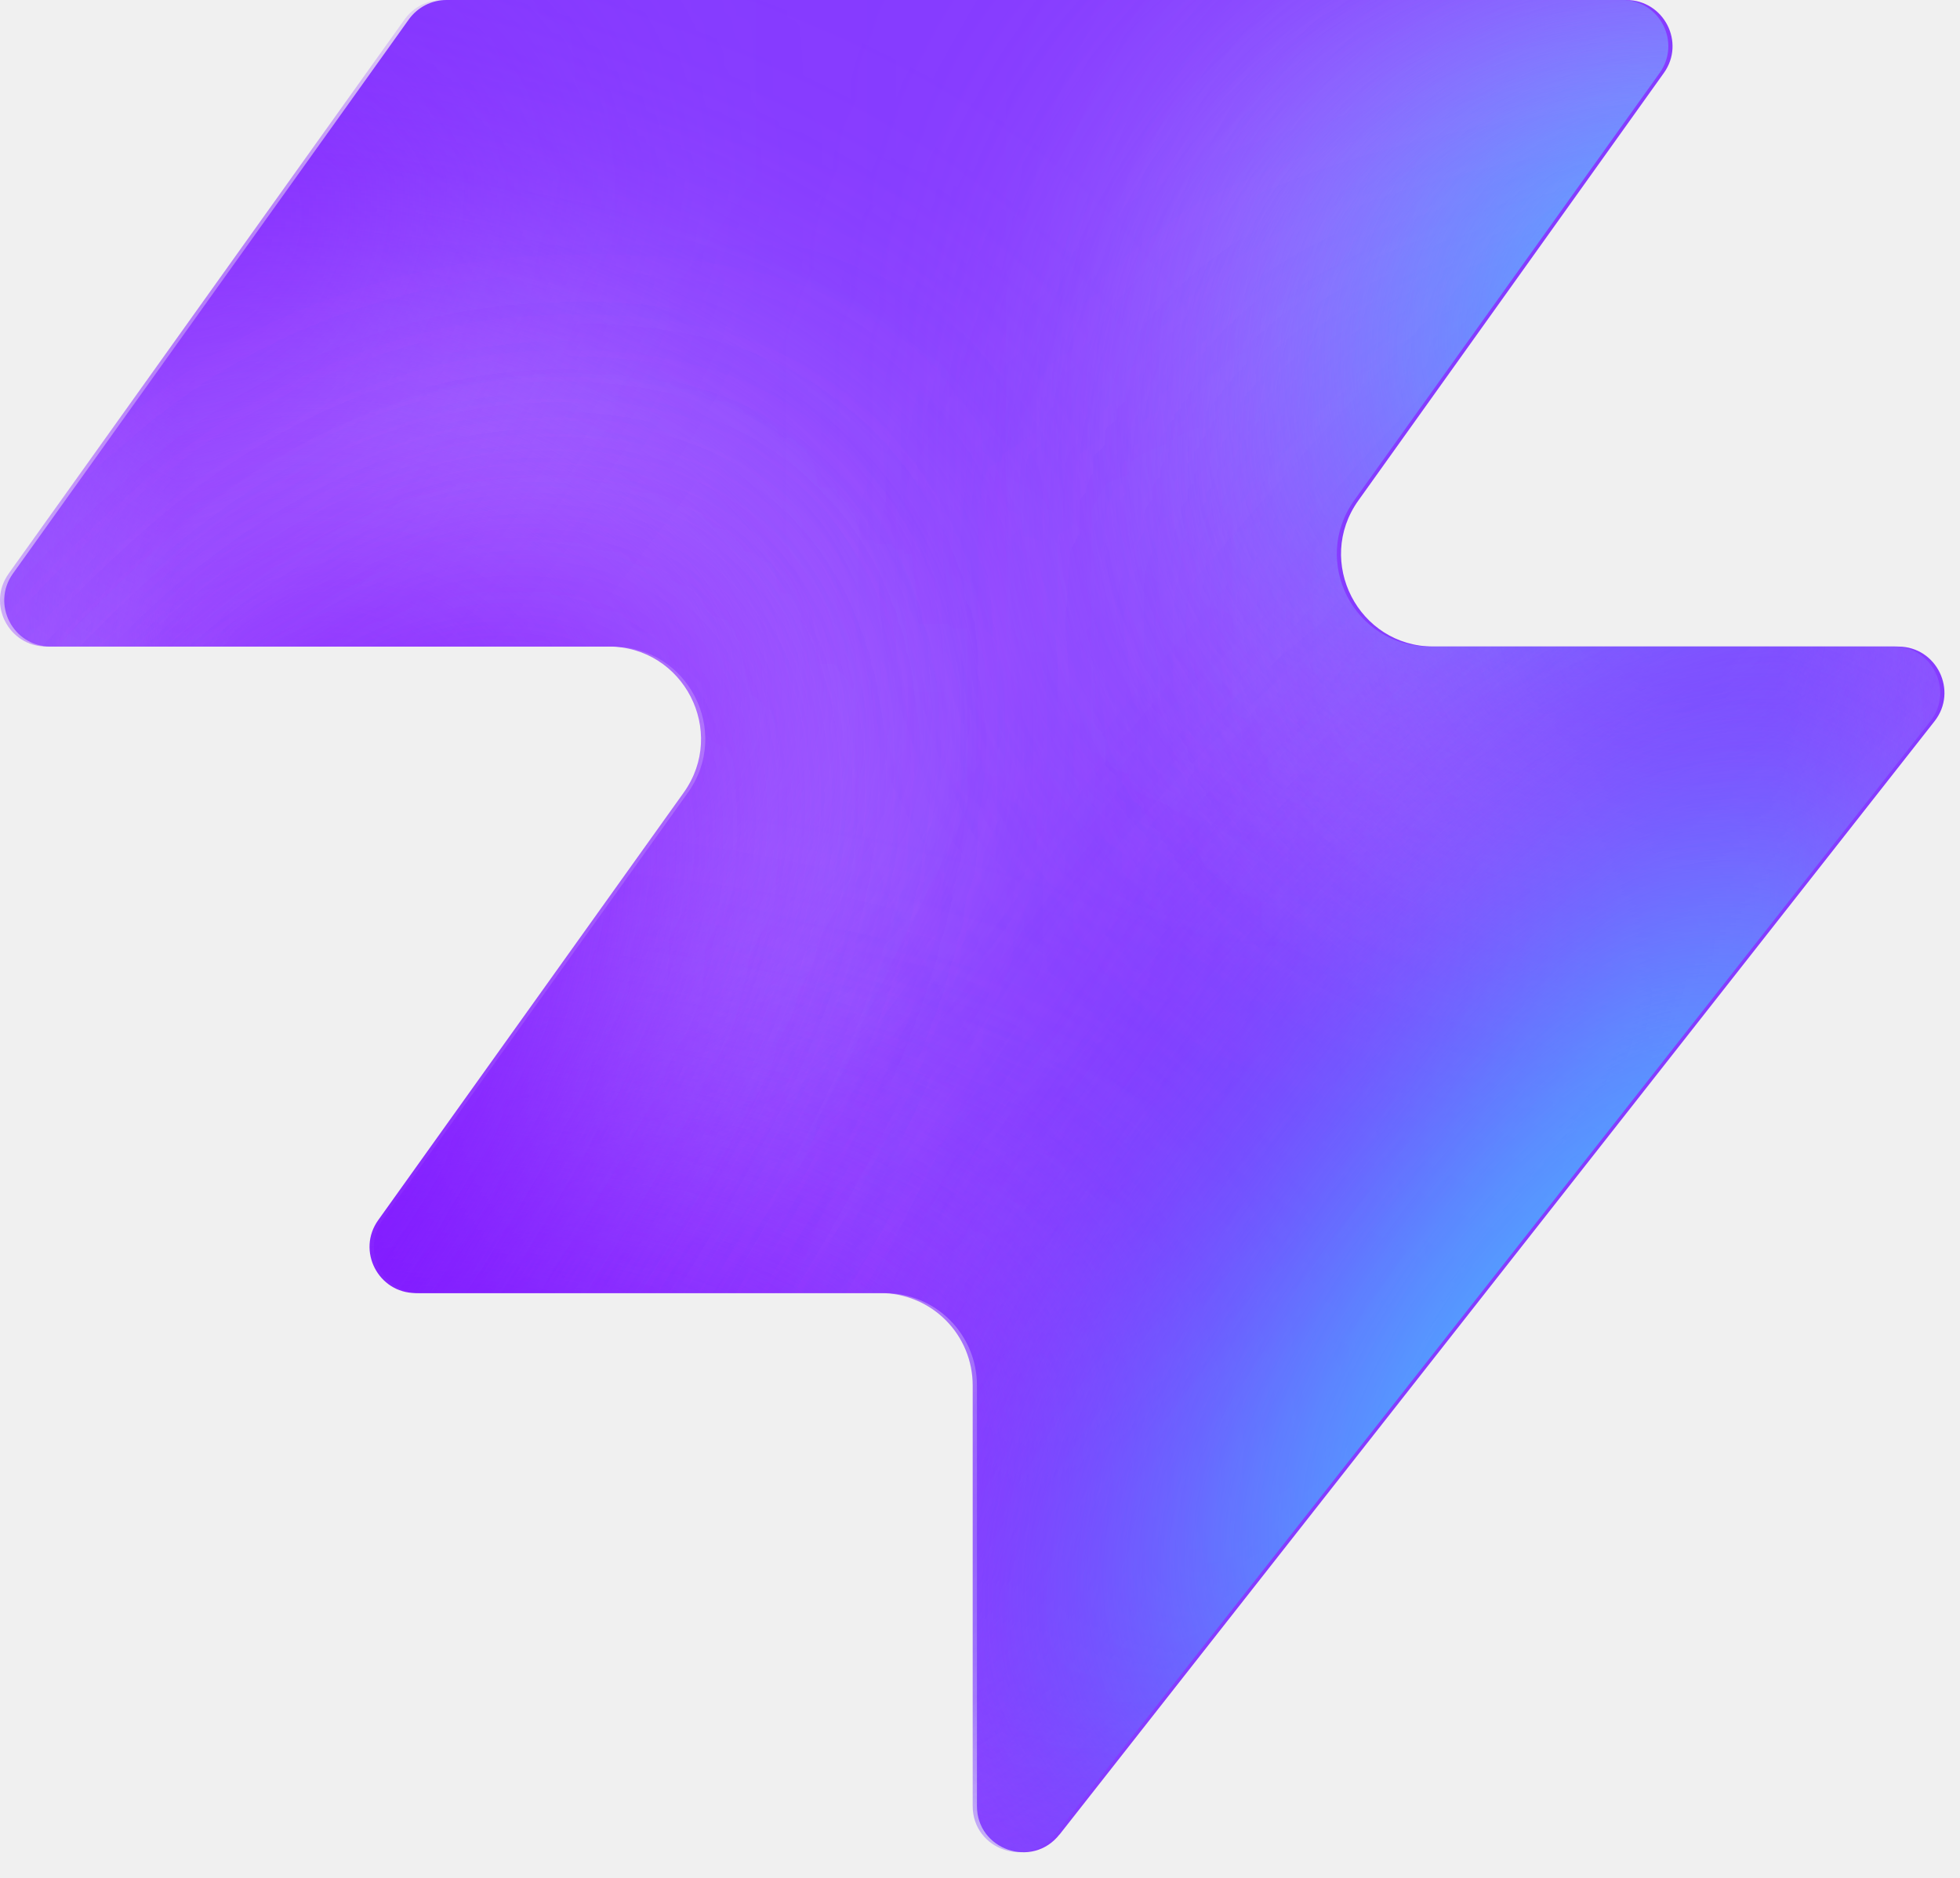
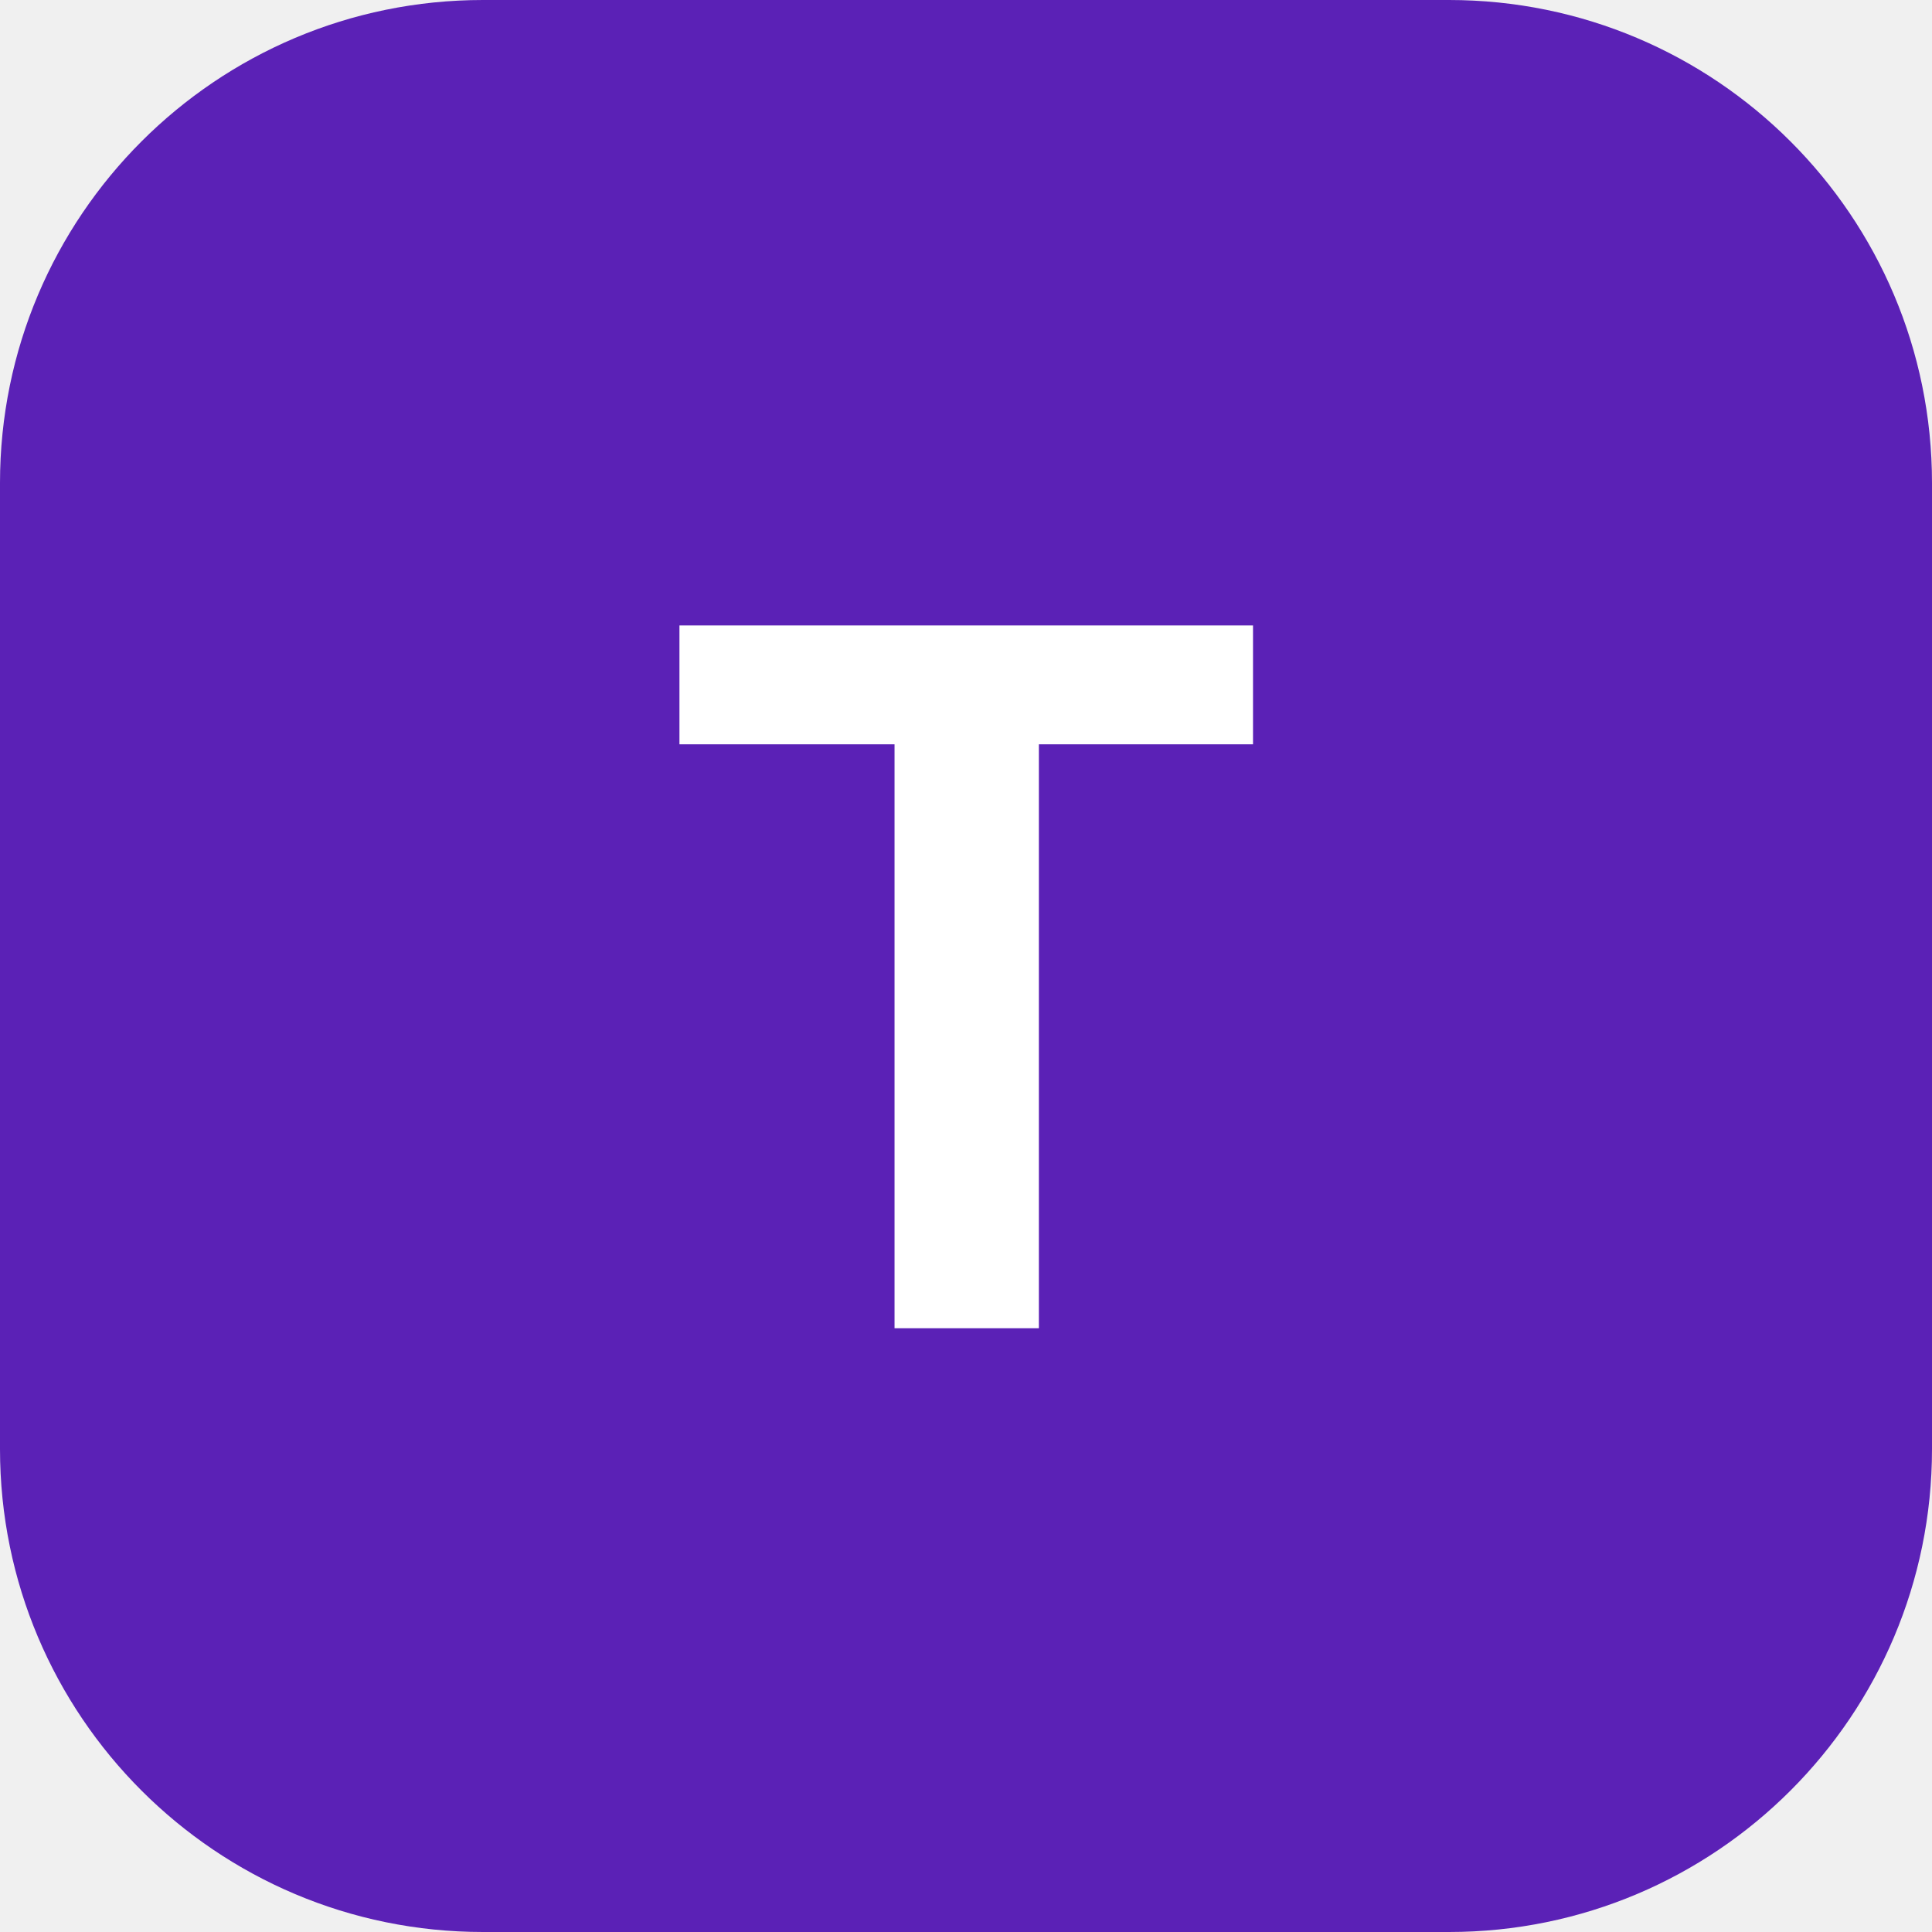
- <svg xmlns="http://www.w3.org/2000/svg" width="48" height="46" fill="none" viewBox="0 0 48 46">
-   <path fill="#863bff" d="M25.946 44.938c-.664.845-2.021.375-2.021-.698V33.937a2.26 2.26 0 0 0-2.262-2.262H10.287c-.92 0-1.456-1.04-.92-1.788l7.48-10.471c1.07-1.497 0-3.578-1.842-3.578H1.237c-.92 0-1.456-1.04-.92-1.788L10.013.474c.214-.297.556-.474.92-.474h28.894c.92 0 1.456 1.04.92 1.788l-7.48 10.471c-1.07 1.498 0 3.579 1.842 3.579h11.377c.943 0 1.473 1.088.89 1.83L25.947 44.94z" style="fill:#863bff;fill:color(display-p3 .525 .23 1);fill-opacity:1" />
-   <mask id="a" width="48" height="46" x="0" y="0" maskUnits="userSpaceOnUse" style="mask-type:alpha">
-     <path fill="#000" d="M25.842 44.938c-.664.844-2.021.375-2.021-.698V33.937a2.26 2.26 0 0 0-2.262-2.262H10.183c-.92 0-1.456-1.04-.92-1.788l7.48-10.471c1.07-1.498 0-3.579-1.842-3.579H1.133c-.92 0-1.456-1.04-.92-1.787L9.91.473c.214-.297.556-.474.92-.474h28.894c.92 0 1.456 1.04.92 1.788l-7.48 10.471c-1.07 1.498 0 3.578 1.842 3.578h11.377c.943 0 1.473 1.088.89 1.832L25.843 44.94z" style="fill:#000;fill-opacity:1" />
-   </mask>
-   <g mask="url(#a)">
-     <g filter="url(#b)">
-       <ellipse cx="5.508" cy="14.704" fill="#ede6ff" rx="5.508" ry="14.704" style="fill:#ede6ff;fill:color(display-p3 .927 .903 1);fill-opacity:1" transform="matrix(.00324 1 1 -.00324 -4.47 31.516)" />
-     </g>
-     <g filter="url(#c)">
-       <ellipse cx="10.399" cy="29.851" fill="#ede6ff" rx="10.399" ry="29.851" style="fill:#ede6ff;fill:color(display-p3 .927 .903 1);fill-opacity:1" transform="matrix(.00324 1 1 -.00324 -39.328 7.883)" />
-     </g>
-     <g filter="url(#d)">
-       <ellipse cx="5.508" cy="30.487" fill="#7e14ff" rx="5.508" ry="30.487" style="fill:#7e14ff;fill:color(display-p3 .492 .077 1);fill-opacity:1" transform="rotate(89.814 -25.913 -14.639)scale(1 -1)" />
-     </g>
-     <g filter="url(#e)">
-       <ellipse cx="5.508" cy="30.599" fill="#7e14ff" rx="5.508" ry="30.599" style="fill:#7e14ff;fill:color(display-p3 .492 .077 1);fill-opacity:1" transform="rotate(89.814 -32.644 -3.334)scale(1 -1)" />
-     </g>
-     <g filter="url(#f)">
-       <ellipse cx="5.508" cy="30.599" fill="#7e14ff" rx="5.508" ry="30.599" style="fill:#7e14ff;fill:color(display-p3 .492 .077 1);fill-opacity:1" transform="matrix(.00324 1 1 -.00324 -34.34 30.47)" />
-     </g>
-     <g filter="url(#g)">
-       <ellipse cx="14.072" cy="22.078" fill="#ede6ff" rx="14.072" ry="22.078" style="fill:#ede6ff;fill:color(display-p3 .927 .903 1);fill-opacity:1" transform="rotate(93.35 24.506 48.493)scale(-1 1)" />
-     </g>
-     <g filter="url(#h)">
-       <ellipse cx="3.47" cy="21.501" fill="#7e14ff" rx="3.47" ry="21.501" style="fill:#7e14ff;fill:color(display-p3 .492 .077 1);fill-opacity:1" transform="rotate(89.009 28.708 47.59)scale(-1 1)" />
-     </g>
-     <g filter="url(#i)">
-       <ellipse cx="3.47" cy="21.501" fill="#7e14ff" rx="3.47" ry="21.501" style="fill:#7e14ff;fill:color(display-p3 .492 .077 1);fill-opacity:1" transform="rotate(89.009 28.708 47.59)scale(-1 1)" />
-     </g>
-     <g filter="url(#j)">
-       <ellipse cx=".387" cy="8.972" fill="#7e14ff" rx="4.407" ry="29.108" style="fill:#7e14ff;fill:color(display-p3 .492 .077 1);fill-opacity:1" transform="rotate(39.51 .387 8.972)" />
-     </g>
-     <g filter="url(#k)">
-       <ellipse cx="47.523" cy="-6.092" fill="#7e14ff" rx="4.407" ry="29.108" style="fill:#7e14ff;fill:color(display-p3 .492 .077 1);fill-opacity:1" transform="rotate(37.892 47.523 -6.092)" />
-     </g>
-     <g filter="url(#l)">
-       <ellipse cx="41.412" cy="6.333" fill="#47bfff" rx="5.971" ry="9.665" style="fill:#47bfff;fill:color(display-p3 .28 .748 1);fill-opacity:1" transform="rotate(37.892 41.412 6.333)" />
-     </g>
-     <g filter="url(#m)">
-       <ellipse cx="-1.879" cy="38.332" fill="#7e14ff" rx="4.407" ry="29.108" style="fill:#7e14ff;fill:color(display-p3 .492 .077 1);fill-opacity:1" transform="rotate(37.892 -1.88 38.332)" />
-     </g>
-     <g filter="url(#n)">
-       <ellipse cx="-1.879" cy="38.332" fill="#7e14ff" rx="4.407" ry="29.108" style="fill:#7e14ff;fill:color(display-p3 .492 .077 1);fill-opacity:1" transform="rotate(37.892 -1.88 38.332)" />
-     </g>
-     <g filter="url(#o)">
-       <ellipse cx="35.651" cy="29.907" fill="#7e14ff" rx="4.407" ry="29.108" style="fill:#7e14ff;fill:color(display-p3 .492 .077 1);fill-opacity:1" transform="rotate(37.892 35.651 29.907)" />
-     </g>
-     <g filter="url(#p)">
-       <ellipse cx="38.418" cy="32.4" fill="#47bfff" rx="5.971" ry="15.297" style="fill:#47bfff;fill:color(display-p3 .28 .748 1);fill-opacity:1" transform="rotate(37.892 38.418 32.4)" />
-     </g>
-   </g>
-   <defs>
-     <filter id="b" width="60.045" height="41.654" x="-19.77" y="16.149" color-interpolation-filters="sRGB" filterUnits="userSpaceOnUse">
-       <feFlood flood-opacity="0" result="BackgroundImageFix" />
-       <feBlend in="SourceGraphic" in2="BackgroundImageFix" result="shape" />
-       <feGaussianBlur result="effect1_foregroundBlur_2002_17158" stdDeviation="7.659" />
-     </filter>
-     <filter id="c" width="90.34" height="51.437" x="-54.613" y="-7.533" color-interpolation-filters="sRGB" filterUnits="userSpaceOnUse">
-       <feFlood flood-opacity="0" result="BackgroundImageFix" />
-       <feBlend in="SourceGraphic" in2="BackgroundImageFix" result="shape" />
-       <feGaussianBlur result="effect1_foregroundBlur_2002_17158" stdDeviation="7.659" />
-     </filter>
-     <filter id="d" width="79.355" height="29.4" x="-49.64" y="2.03" color-interpolation-filters="sRGB" filterUnits="userSpaceOnUse">
-       <feFlood flood-opacity="0" result="BackgroundImageFix" />
-       <feBlend in="SourceGraphic" in2="BackgroundImageFix" result="shape" />
-       <feGaussianBlur result="effect1_foregroundBlur_2002_17158" stdDeviation="4.596" />
-     </filter>
-     <filter id="e" width="79.579" height="29.4" x="-45.045" y="20.029" color-interpolation-filters="sRGB" filterUnits="userSpaceOnUse">
-       <feFlood flood-opacity="0" result="BackgroundImageFix" />
-       <feBlend in="SourceGraphic" in2="BackgroundImageFix" result="shape" />
-       <feGaussianBlur result="effect1_foregroundBlur_2002_17158" stdDeviation="4.596" />
-     </filter>
-     <filter id="f" width="79.579" height="29.4" x="-43.513" y="21.178" color-interpolation-filters="sRGB" filterUnits="userSpaceOnUse">
-       <feFlood flood-opacity="0" result="BackgroundImageFix" />
-       <feBlend in="SourceGraphic" in2="BackgroundImageFix" result="shape" />
-       <feGaussianBlur result="effect1_foregroundBlur_2002_17158" stdDeviation="4.596" />
-     </filter>
-     <filter id="g" width="74.749" height="58.852" x="15.756" y="-17.901" color-interpolation-filters="sRGB" filterUnits="userSpaceOnUse">
-       <feFlood flood-opacity="0" result="BackgroundImageFix" />
-       <feBlend in="SourceGraphic" in2="BackgroundImageFix" result="shape" />
-       <feGaussianBlur result="effect1_foregroundBlur_2002_17158" stdDeviation="7.659" />
-     </filter>
-     <filter id="h" width="61.377" height="25.362" x="23.548" y="2.284" color-interpolation-filters="sRGB" filterUnits="userSpaceOnUse">
-       <feFlood flood-opacity="0" result="BackgroundImageFix" />
-       <feBlend in="SourceGraphic" in2="BackgroundImageFix" result="shape" />
-       <feGaussianBlur result="effect1_foregroundBlur_2002_17158" stdDeviation="4.596" />
-     </filter>
-     <filter id="i" width="61.377" height="25.362" x="23.548" y="2.284" color-interpolation-filters="sRGB" filterUnits="userSpaceOnUse">
-       <feFlood flood-opacity="0" result="BackgroundImageFix" />
-       <feBlend in="SourceGraphic" in2="BackgroundImageFix" result="shape" />
-       <feGaussianBlur result="effect1_foregroundBlur_2002_17158" stdDeviation="4.596" />
-     </filter>
-     <filter id="j" width="56.045" height="63.649" x="-27.636" y="-22.853" color-interpolation-filters="sRGB" filterUnits="userSpaceOnUse">
-       <feFlood flood-opacity="0" result="BackgroundImageFix" />
-       <feBlend in="SourceGraphic" in2="BackgroundImageFix" result="shape" />
-       <feGaussianBlur result="effect1_foregroundBlur_2002_17158" stdDeviation="4.596" />
-     </filter>
-     <filter id="k" width="54.814" height="64.646" x="20.116" y="-38.415" color-interpolation-filters="sRGB" filterUnits="userSpaceOnUse">
-       <feFlood flood-opacity="0" result="BackgroundImageFix" />
-       <feBlend in="SourceGraphic" in2="BackgroundImageFix" result="shape" />
-       <feGaussianBlur result="effect1_foregroundBlur_2002_17158" stdDeviation="4.596" />
-     </filter>
-     <filter id="l" width="33.541" height="35.313" x="24.641" y="-11.323" color-interpolation-filters="sRGB" filterUnits="userSpaceOnUse">
-       <feFlood flood-opacity="0" result="BackgroundImageFix" />
-       <feBlend in="SourceGraphic" in2="BackgroundImageFix" result="shape" />
-       <feGaussianBlur result="effect1_foregroundBlur_2002_17158" stdDeviation="4.596" />
-     </filter>
-     <filter id="m" width="54.814" height="64.646" x="-29.286" y="6.009" color-interpolation-filters="sRGB" filterUnits="userSpaceOnUse">
-       <feFlood flood-opacity="0" result="BackgroundImageFix" />
-       <feBlend in="SourceGraphic" in2="BackgroundImageFix" result="shape" />
-       <feGaussianBlur result="effect1_foregroundBlur_2002_17158" stdDeviation="4.596" />
-     </filter>
-     <filter id="n" width="54.814" height="64.646" x="-29.286" y="6.009" color-interpolation-filters="sRGB" filterUnits="userSpaceOnUse">
-       <feFlood flood-opacity="0" result="BackgroundImageFix" />
-       <feBlend in="SourceGraphic" in2="BackgroundImageFix" result="shape" />
-       <feGaussianBlur result="effect1_foregroundBlur_2002_17158" stdDeviation="4.596" />
-     </filter>
-     <filter id="o" width="54.814" height="64.646" x="8.244" y="-2.416" color-interpolation-filters="sRGB" filterUnits="userSpaceOnUse">
-       <feFlood flood-opacity="0" result="BackgroundImageFix" />
-       <feBlend in="SourceGraphic" in2="BackgroundImageFix" result="shape" />
-       <feGaussianBlur result="effect1_foregroundBlur_2002_17158" stdDeviation="4.596" />
-     </filter>
-     <filter id="p" width="39.409" height="43.623" x="18.713" y="10.588" color-interpolation-filters="sRGB" filterUnits="userSpaceOnUse">
-       <feFlood flood-opacity="0" result="BackgroundImageFix" />
-       <feBlend in="SourceGraphic" in2="BackgroundImageFix" result="shape" />
-       <feGaussianBlur result="effect1_foregroundBlur_2002_17158" stdDeviation="4.596" />
-     </filter>
-   </defs>
+ <svg xmlns="http://www.w3.org/2000/svg" viewBox="0 0 32 32" fill="none">
+   <rect width="32" height="32" rx="8" fill="#5B21B6" />
+   <text x="16" y="22" text-anchor="middle" font-family="system-ui, -apple-system, sans-serif" font-size="16" font-weight="700" fill="#FFFFFF">T</text>
</svg>
